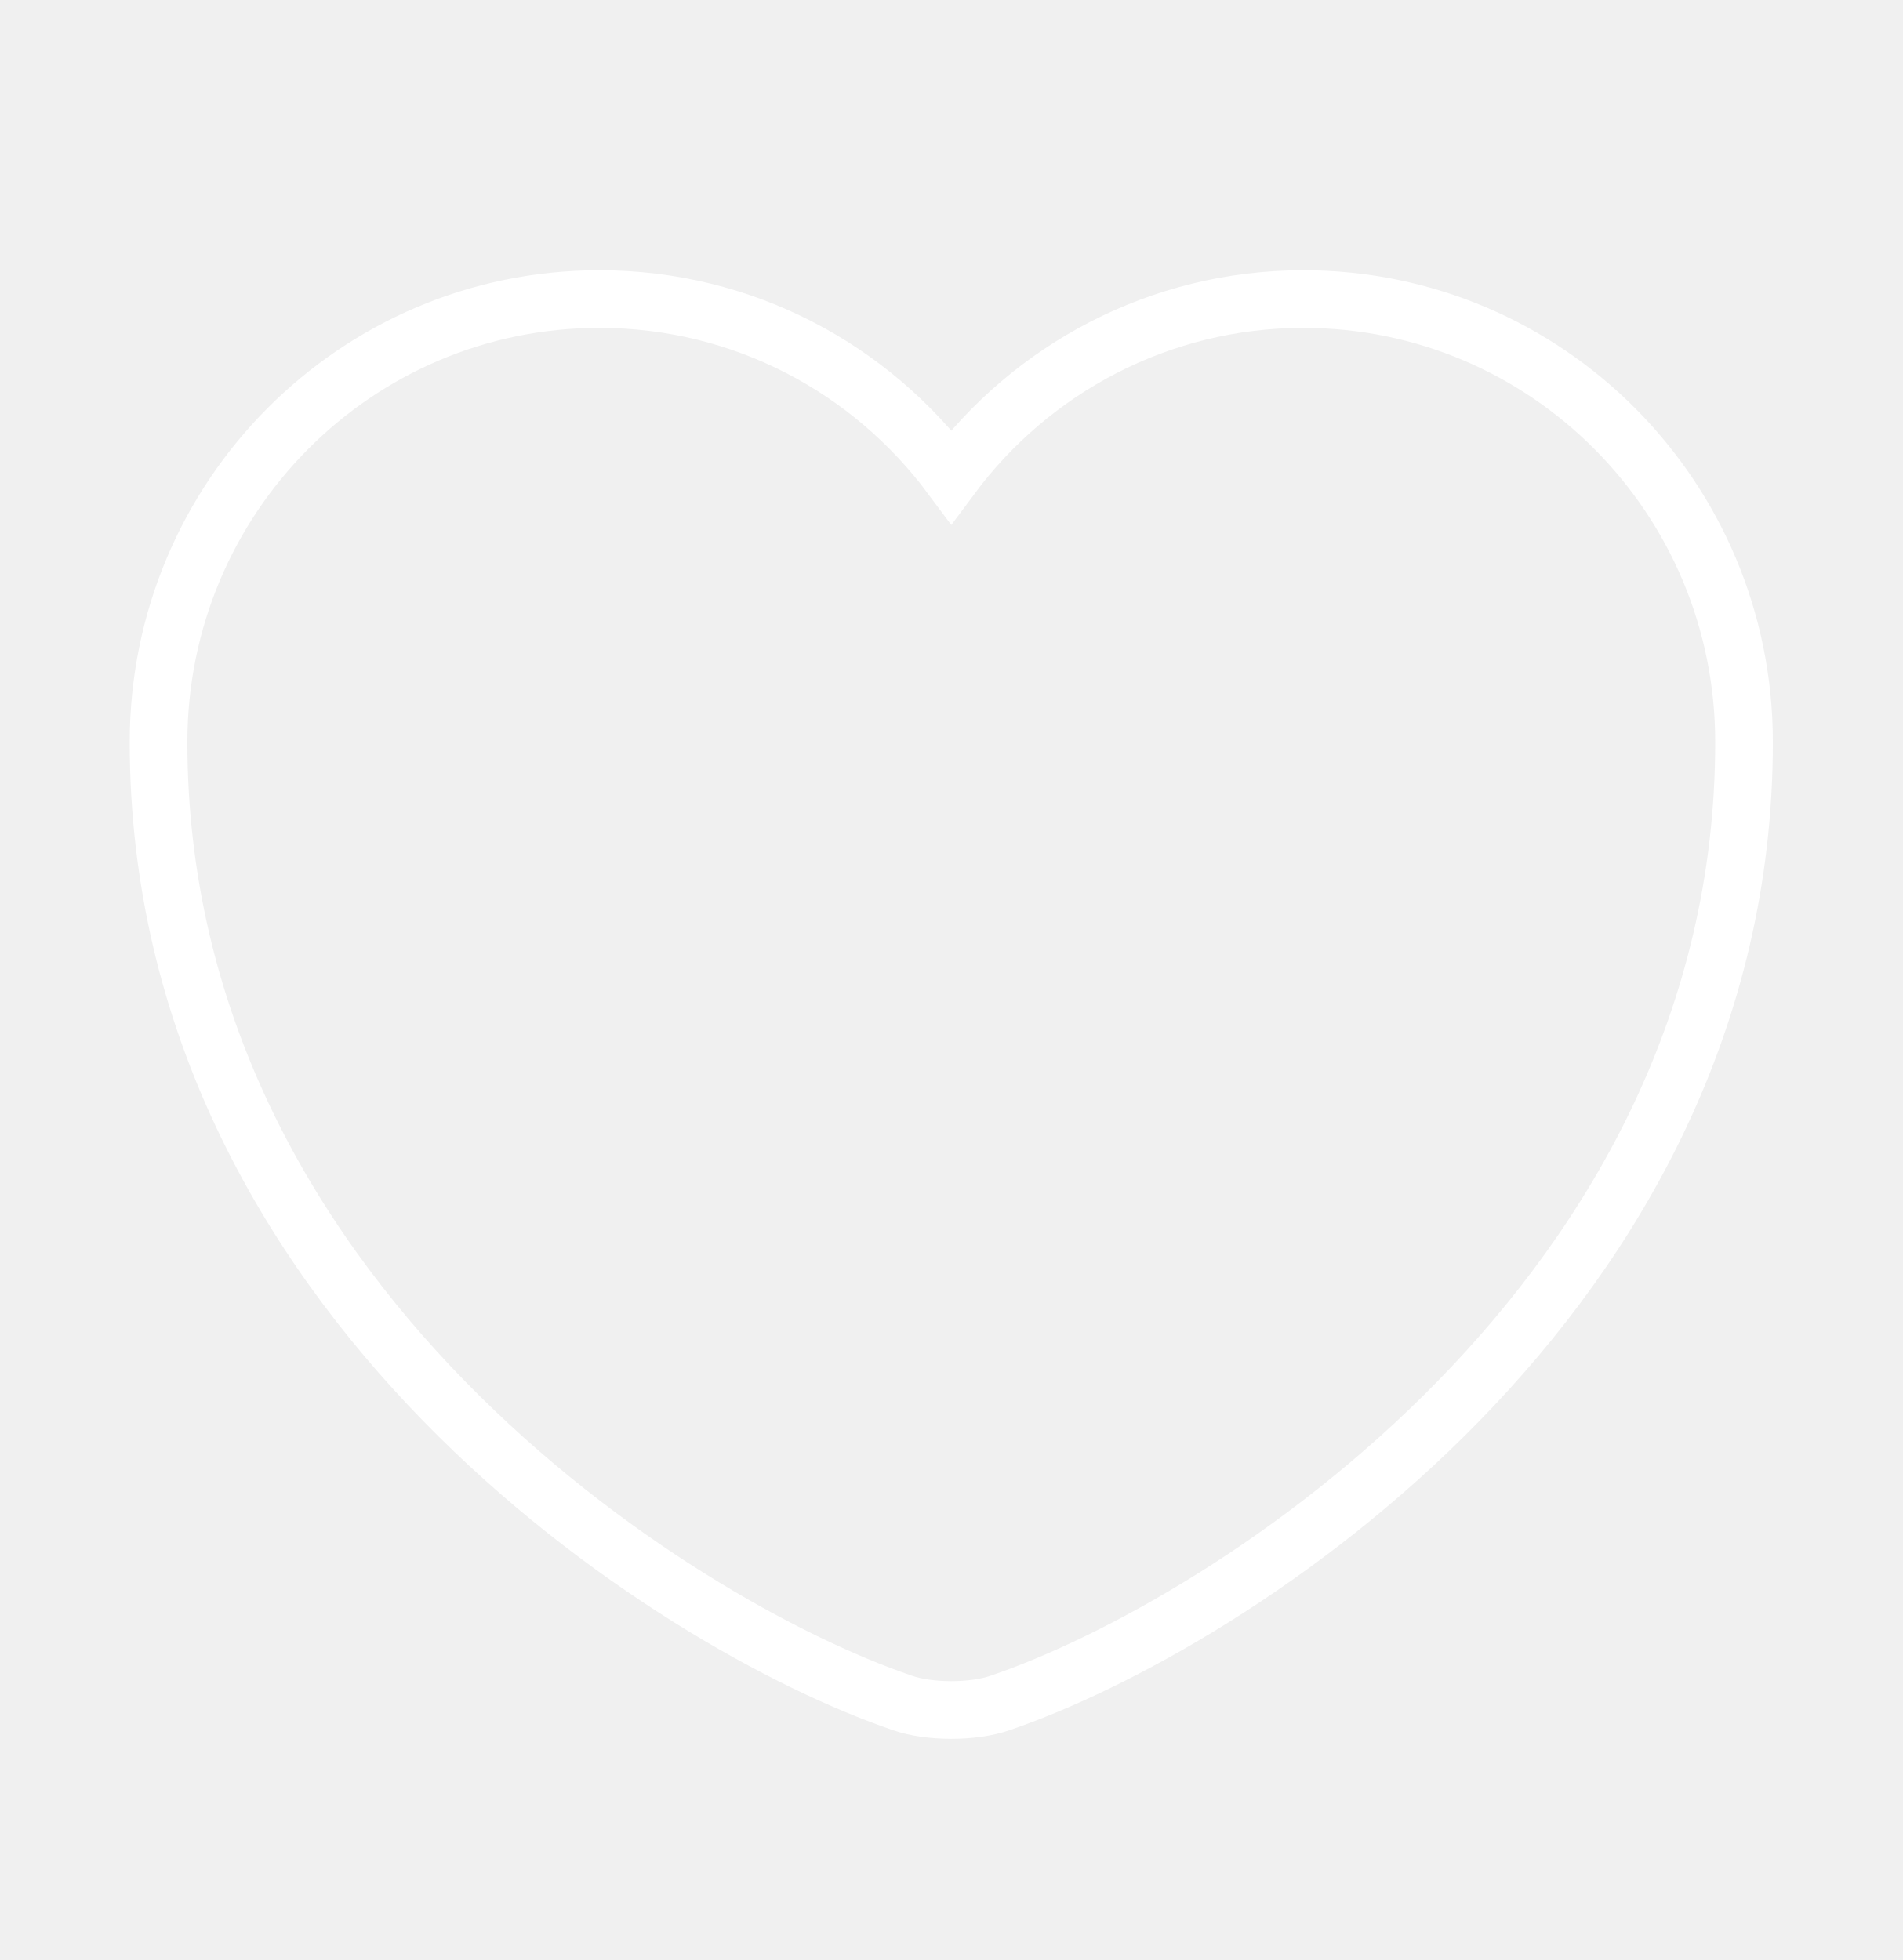
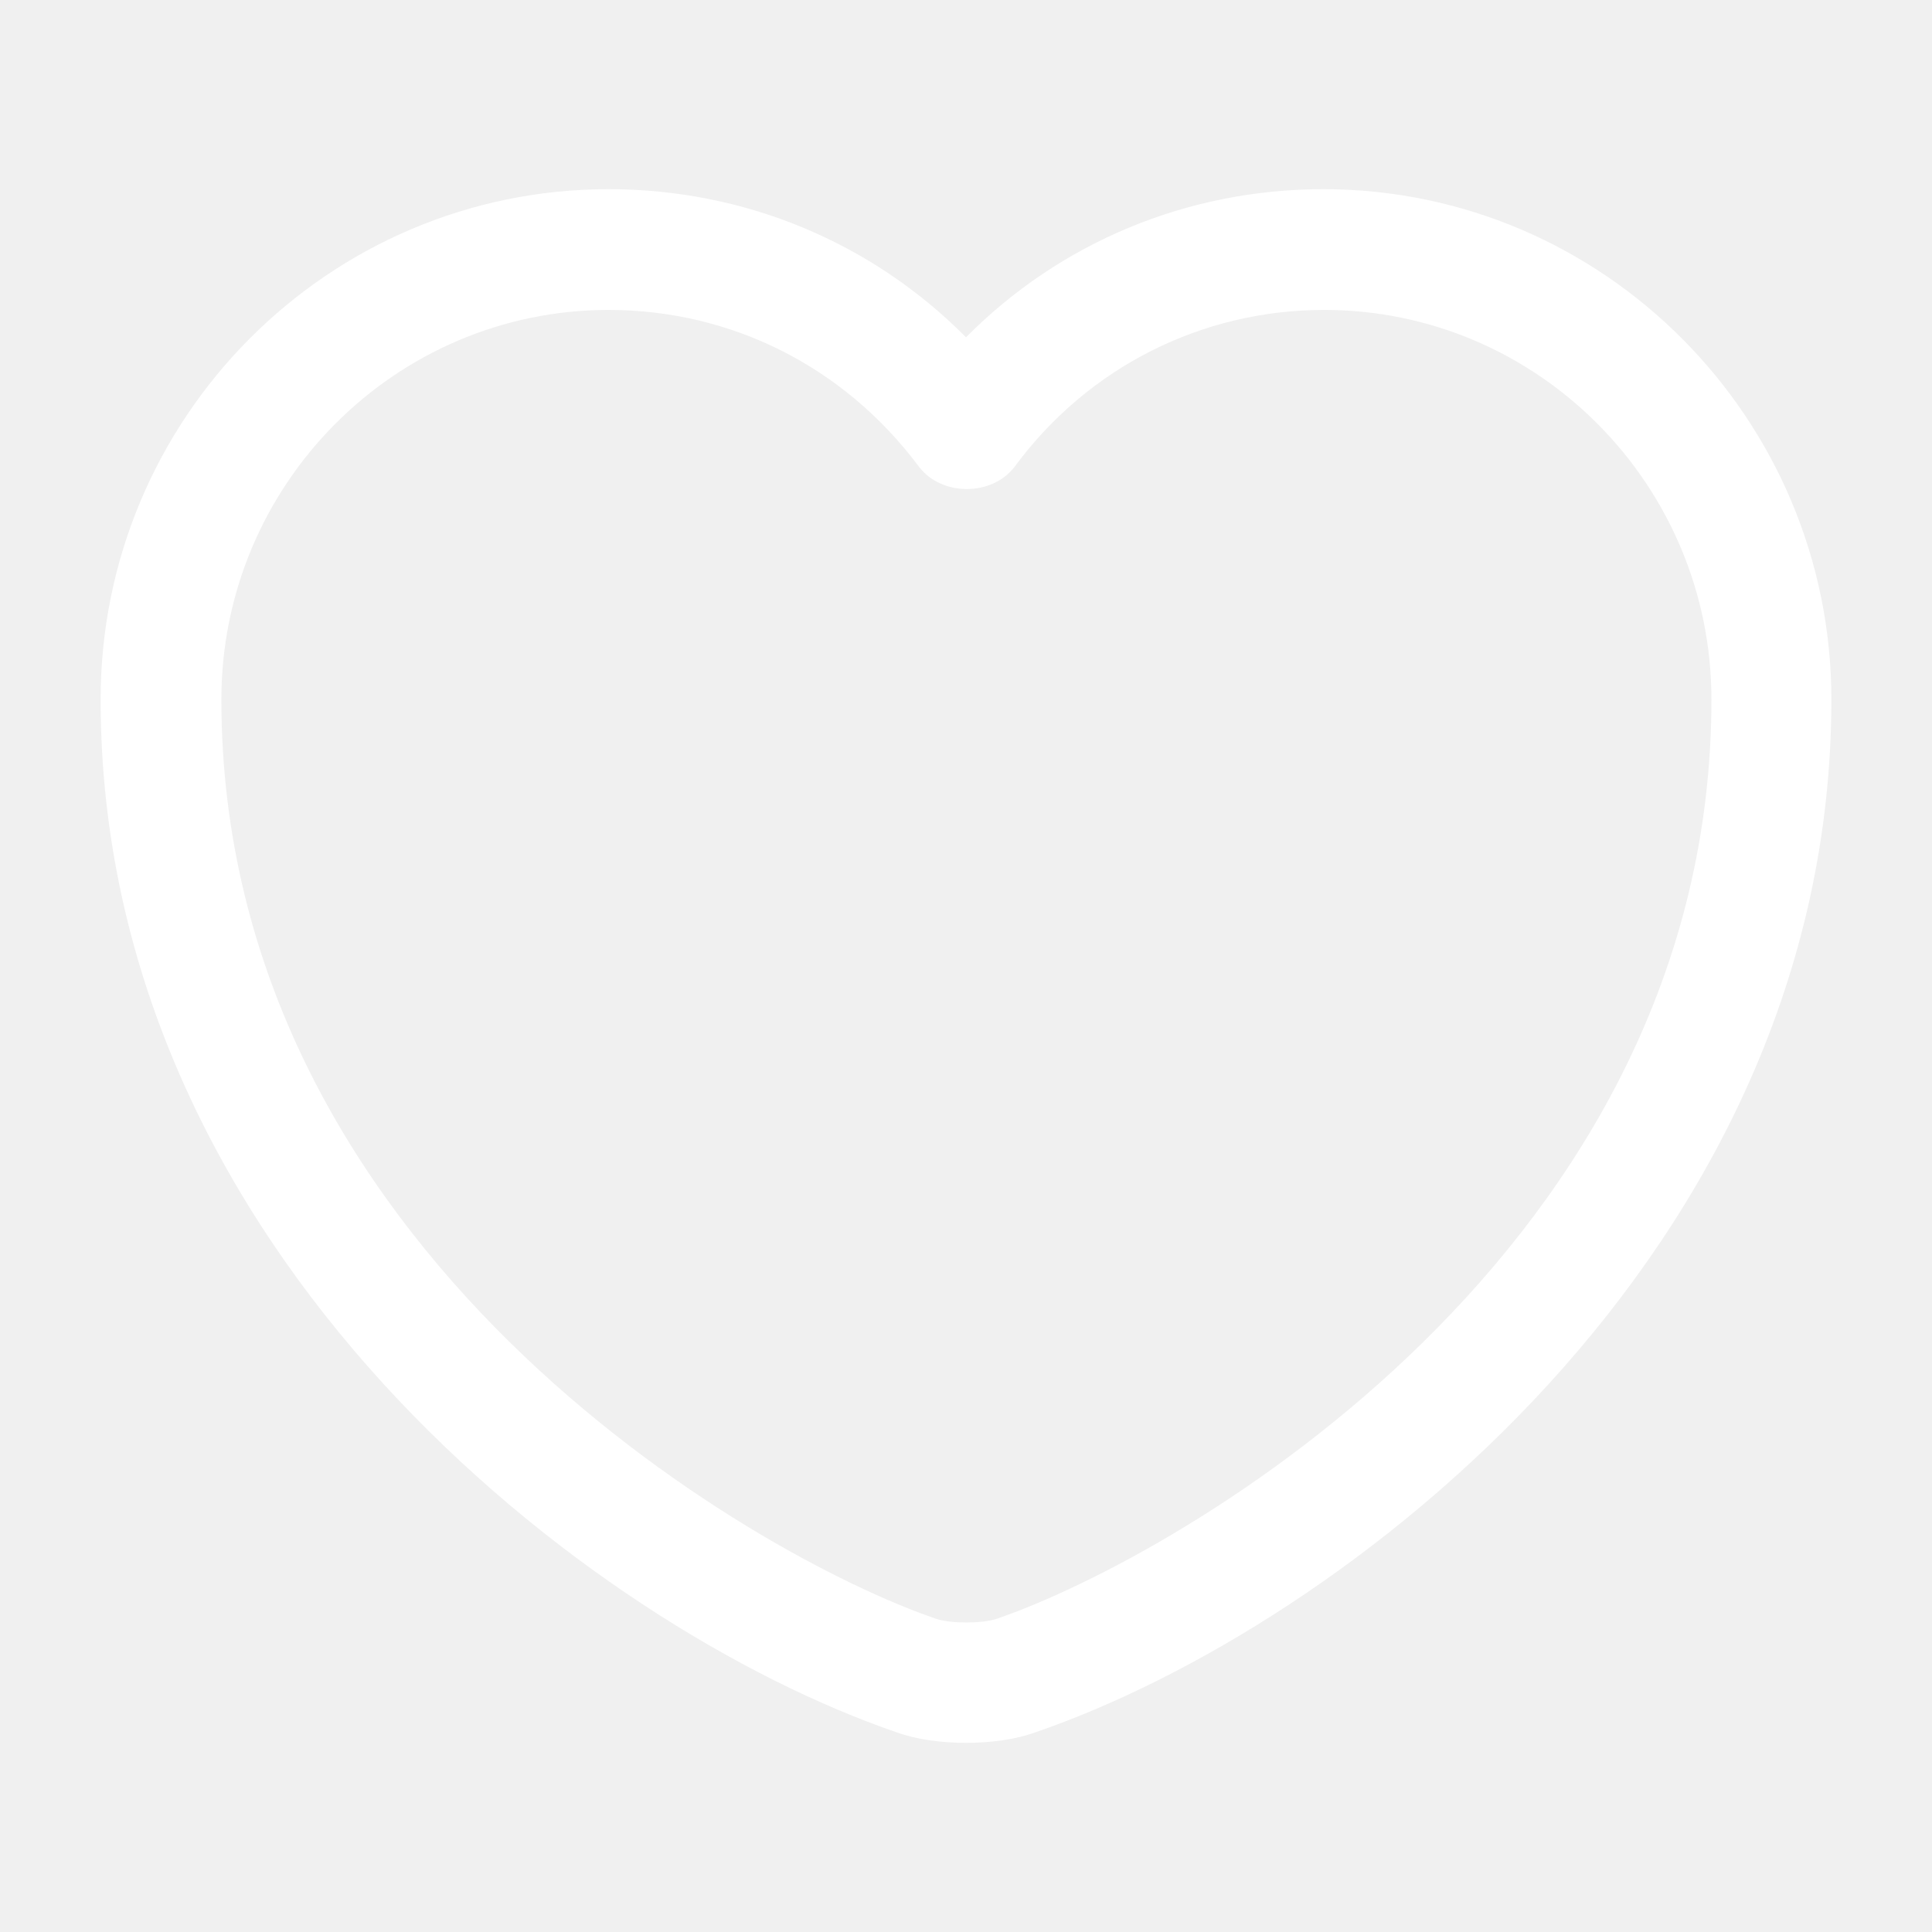
- <svg xmlns="http://www.w3.org/2000/svg" width="33" height="34" viewBox="0 0 33 34" fill="none">
-   <path d="M17.352 29.539C16.885 29.704 16.115 29.704 15.648 29.539C11.66 28.178 2.75 22.499 2.75 12.874C2.75 8.625 6.174 5.188 10.395 5.188C12.898 5.188 15.111 6.398 16.5 8.268C17.889 6.398 20.116 5.188 22.605 5.188C26.826 5.188 30.25 8.625 30.25 12.874C30.25 22.499 21.34 28.178 17.352 29.539Z" stroke="white" strokeWidth="1.5" strokeLinecap="round" strokeLinejoin="round" />
+ <svg xmlns="http://www.w3.org/2000/svg" width="24" height="24" viewBox="0 0 24 24" fill="none">
+   <path d="M12 21.65C11.69 21.65 11.39 21.61 11.14 21.52C7.32 20.21 1.25 15.56 1.25 8.69C1.25 5.19 4.08 2.35 7.56 2.35C9.25 2.35 10.83 3.01 12 4.19C13.17 3.01 14.75 2.35 16.44 2.35C19.92 2.35 22.75 5.2 22.75 8.69C22.75 15.57 16.68 20.21 12.86 21.52C12.61 21.61 12.31 21.65 12 21.65ZM7.56 3.85C4.91 3.85 2.75 6.02 2.75 8.69C2.75 15.52 9.32 19.32 11.63 20.11C11.81 20.17 12.2 20.17 12.38 20.11C14.68 19.32 21.26 15.53 21.26 8.69C21.26 6.02 19.1 3.85 16.45 3.85C14.93 3.85 13.52 4.56 12.61 5.79C12.33 6.17 11.69 6.17 11.41 5.79C10.48 4.55 9.08 3.85 7.56 3.85Z" fill="white" />
</svg>
